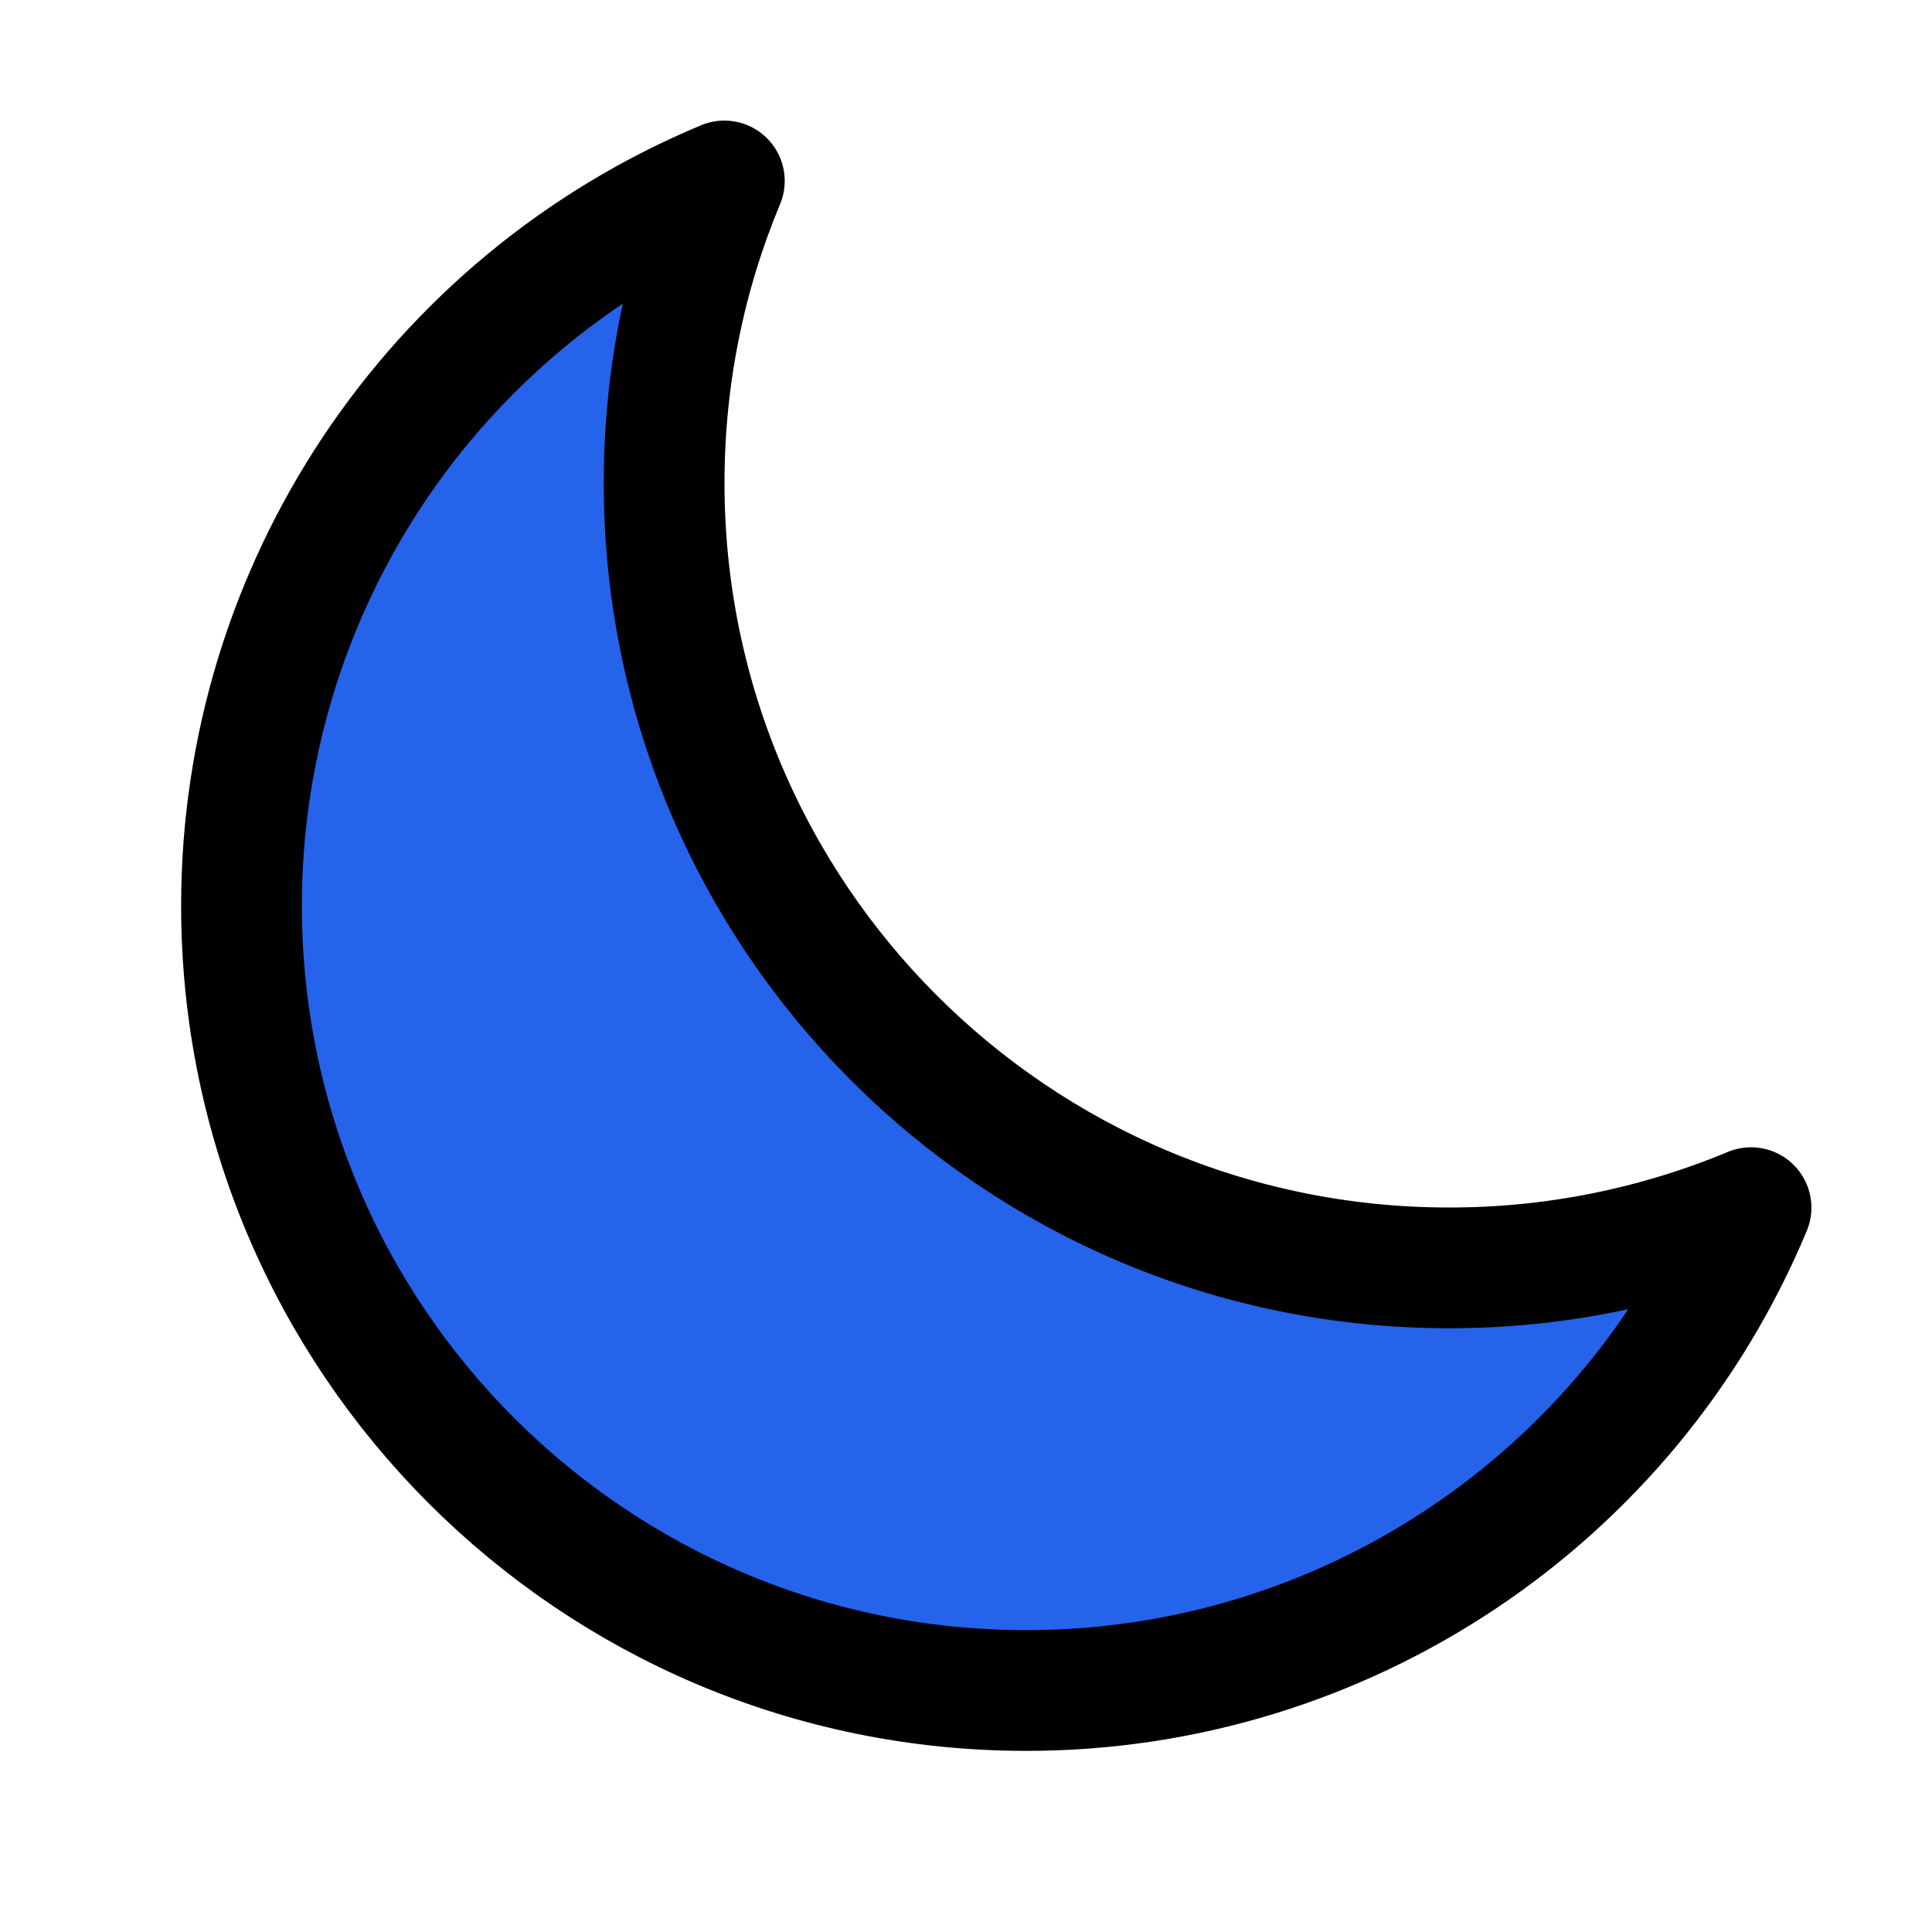
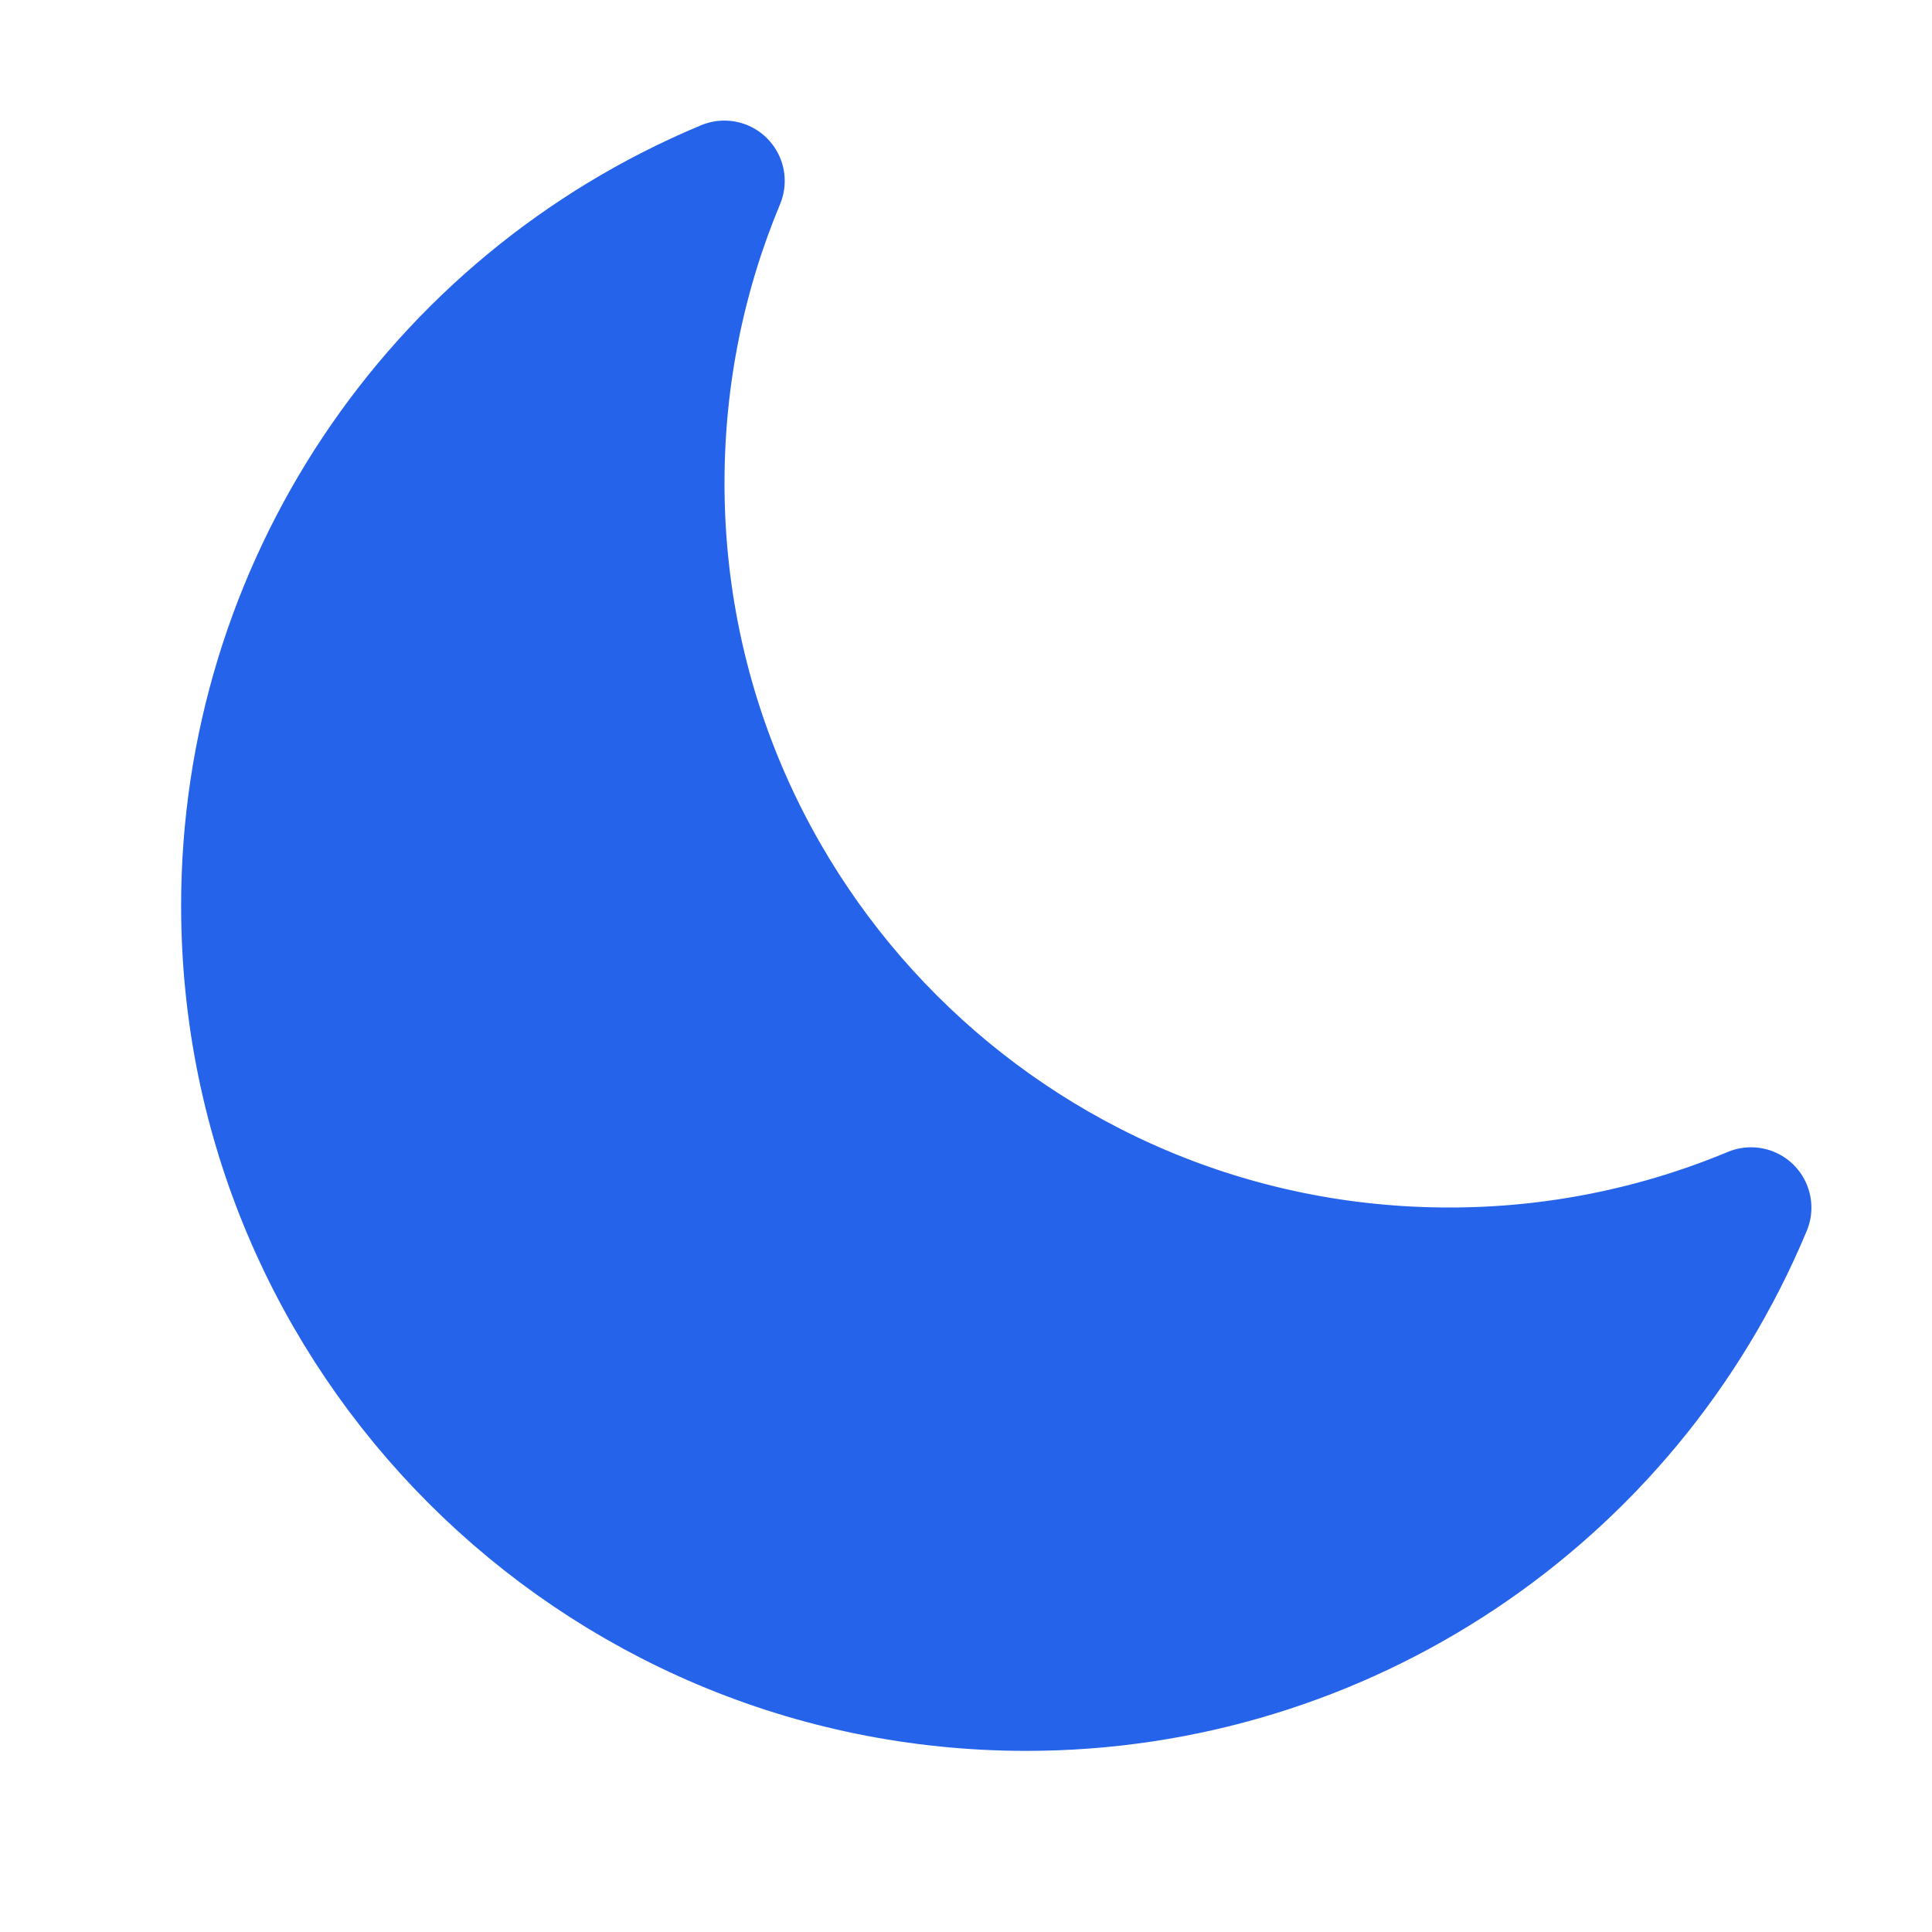
- <svg xmlns="http://www.w3.org/2000/svg" fill="#2563eb" viewBox="0 0 24 24" stroke-width="1.5" stroke="currentColor" class="size-6">
+ <svg xmlns="http://www.w3.org/2000/svg" fill="#2563eb" viewBox="0 0 24 24" stroke-width="1.5" stroke="#2563eb" class="size-6">
  <path stroke-linecap="round" stroke-linejoin="round" d="M21.752 15.002A9.72 9.72 0 0 1 18 15.75c-5.385 0-9.75-4.365-9.75-9.75 0-1.33.266-2.597.748-3.752A9.753 9.753 0 0 0 3 11.25C3 16.635 7.365 21 12.75 21a9.753 9.753 0 0 0 9.002-5.998Z" />
</svg>
